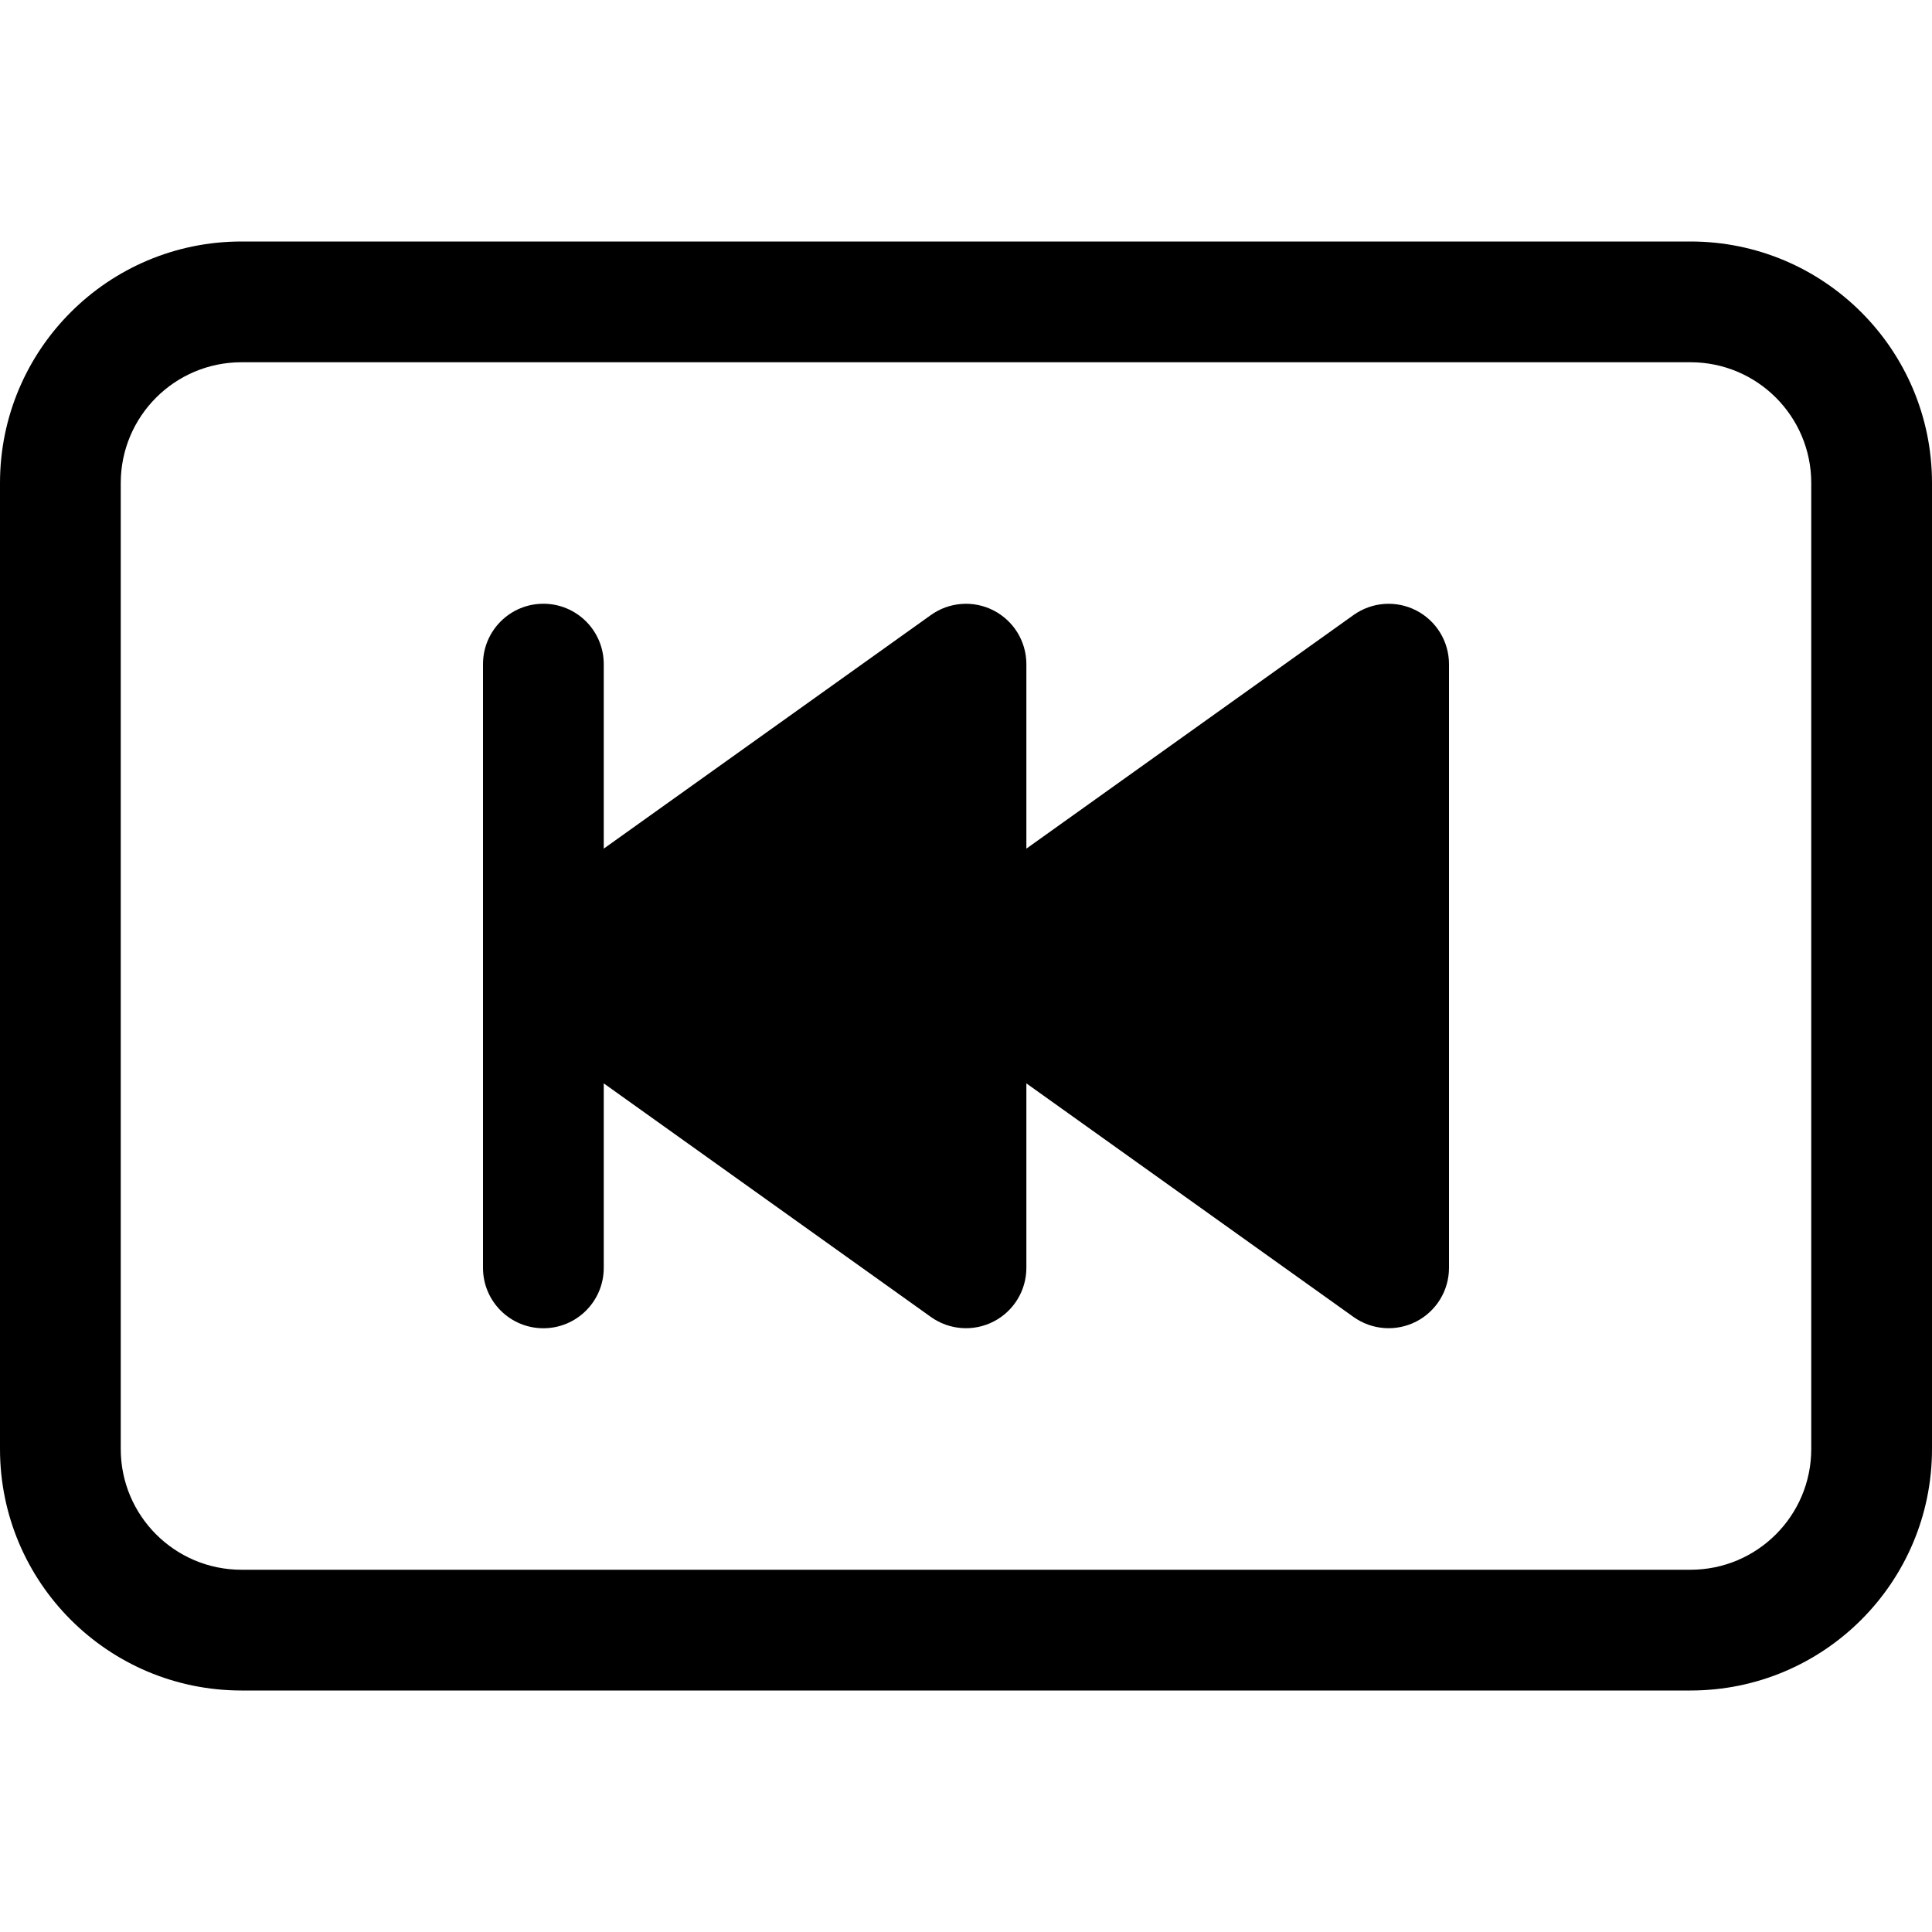
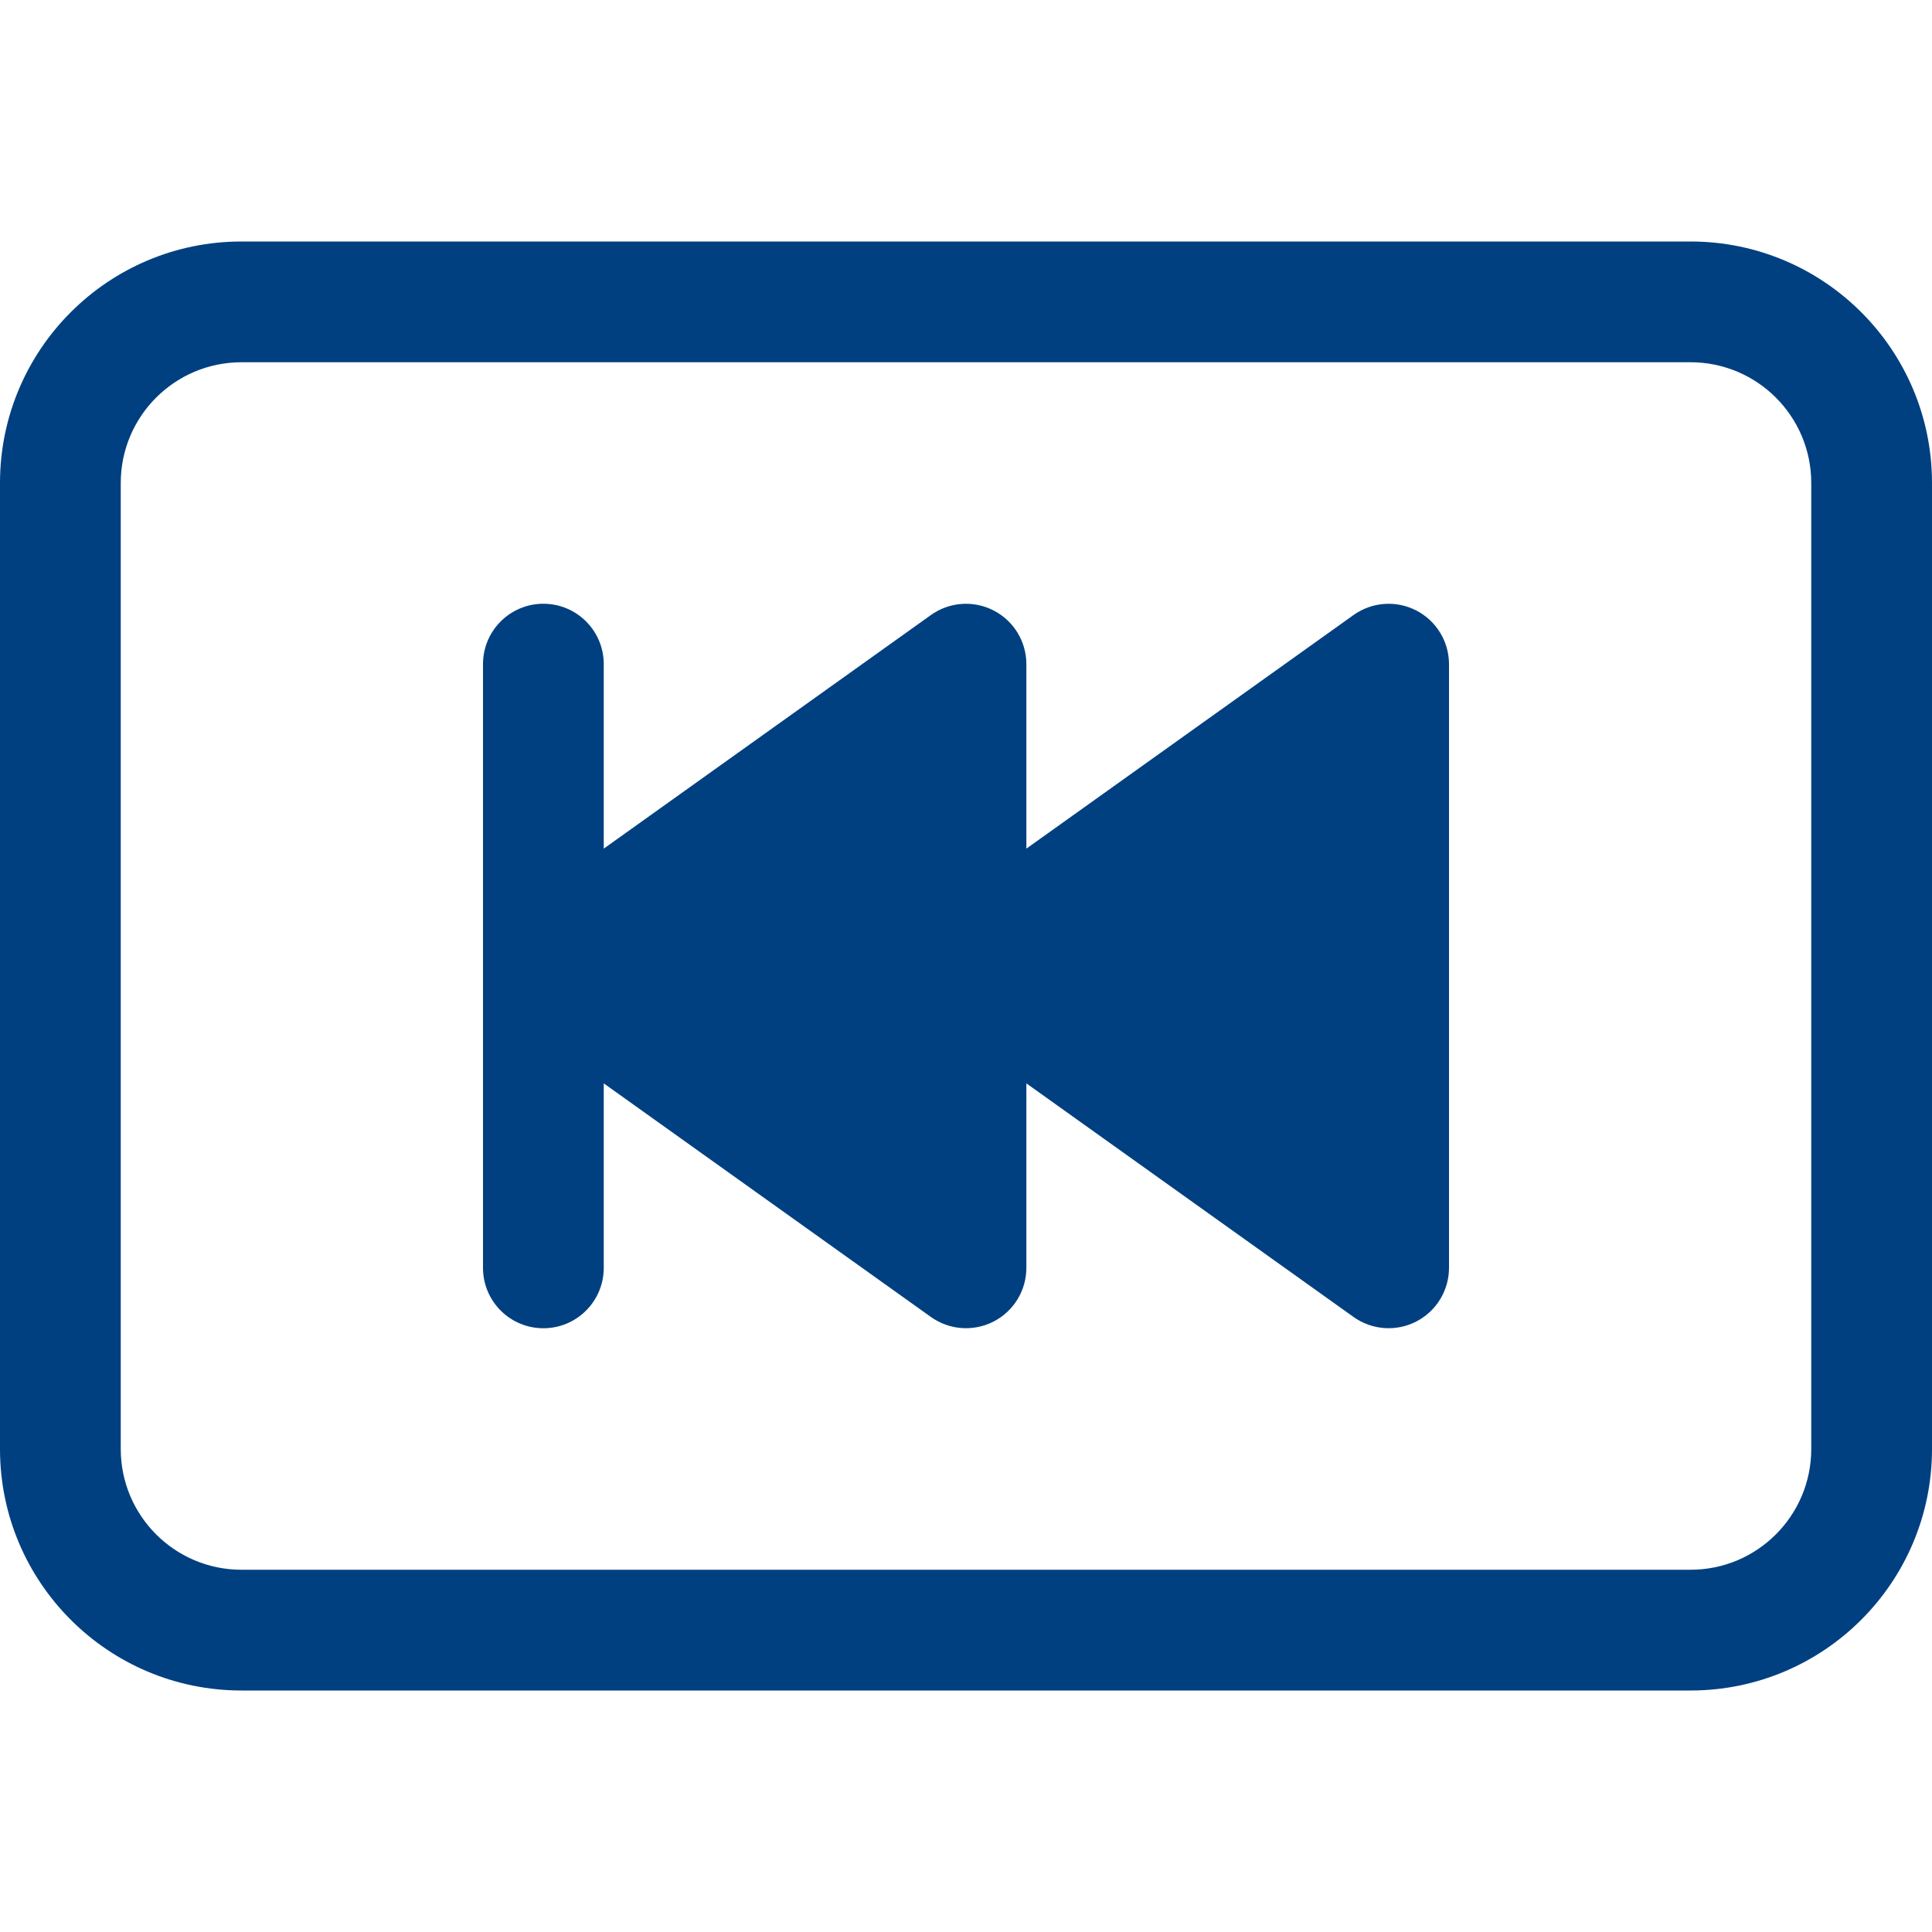
- <svg xmlns="http://www.w3.org/2000/svg" width="16" height="16" fill="currentColor" class="bi bi-skip-backward-btn" viewBox="0 0 16 16">
+ <svg xmlns="http://www.w3.org/2000/svg" width="16" height="16" fill="#004080" class="bi bi-skip-backward-btn" viewBox="0 0 16 16">
  <path d="M11.21 5.093A.5.5 0 0 1 12 5.5v5a.5.5 0 0 1-.79.407L8.5 8.972V10.5a.5.5 0 0 1-.79.407L5 8.972V10.5a.5.5 0 0 1-1 0v-5a.5.5 0 0 1 1 0v1.528l2.71-1.935a.5.5 0 0 1 .79.407v1.528l2.71-1.935z" />
  <path d="M0 4a2 2 0 0 1 2-2h12a2 2 0 0 1 2 2v8a2 2 0 0 1-2 2H2a2 2 0 0 1-2-2V4zm15 0a1 1 0 0 0-1-1H2a1 1 0 0 0-1 1v8a1 1 0 0 0 1 1h12a1 1 0 0 0 1-1V4z" />
</svg>
